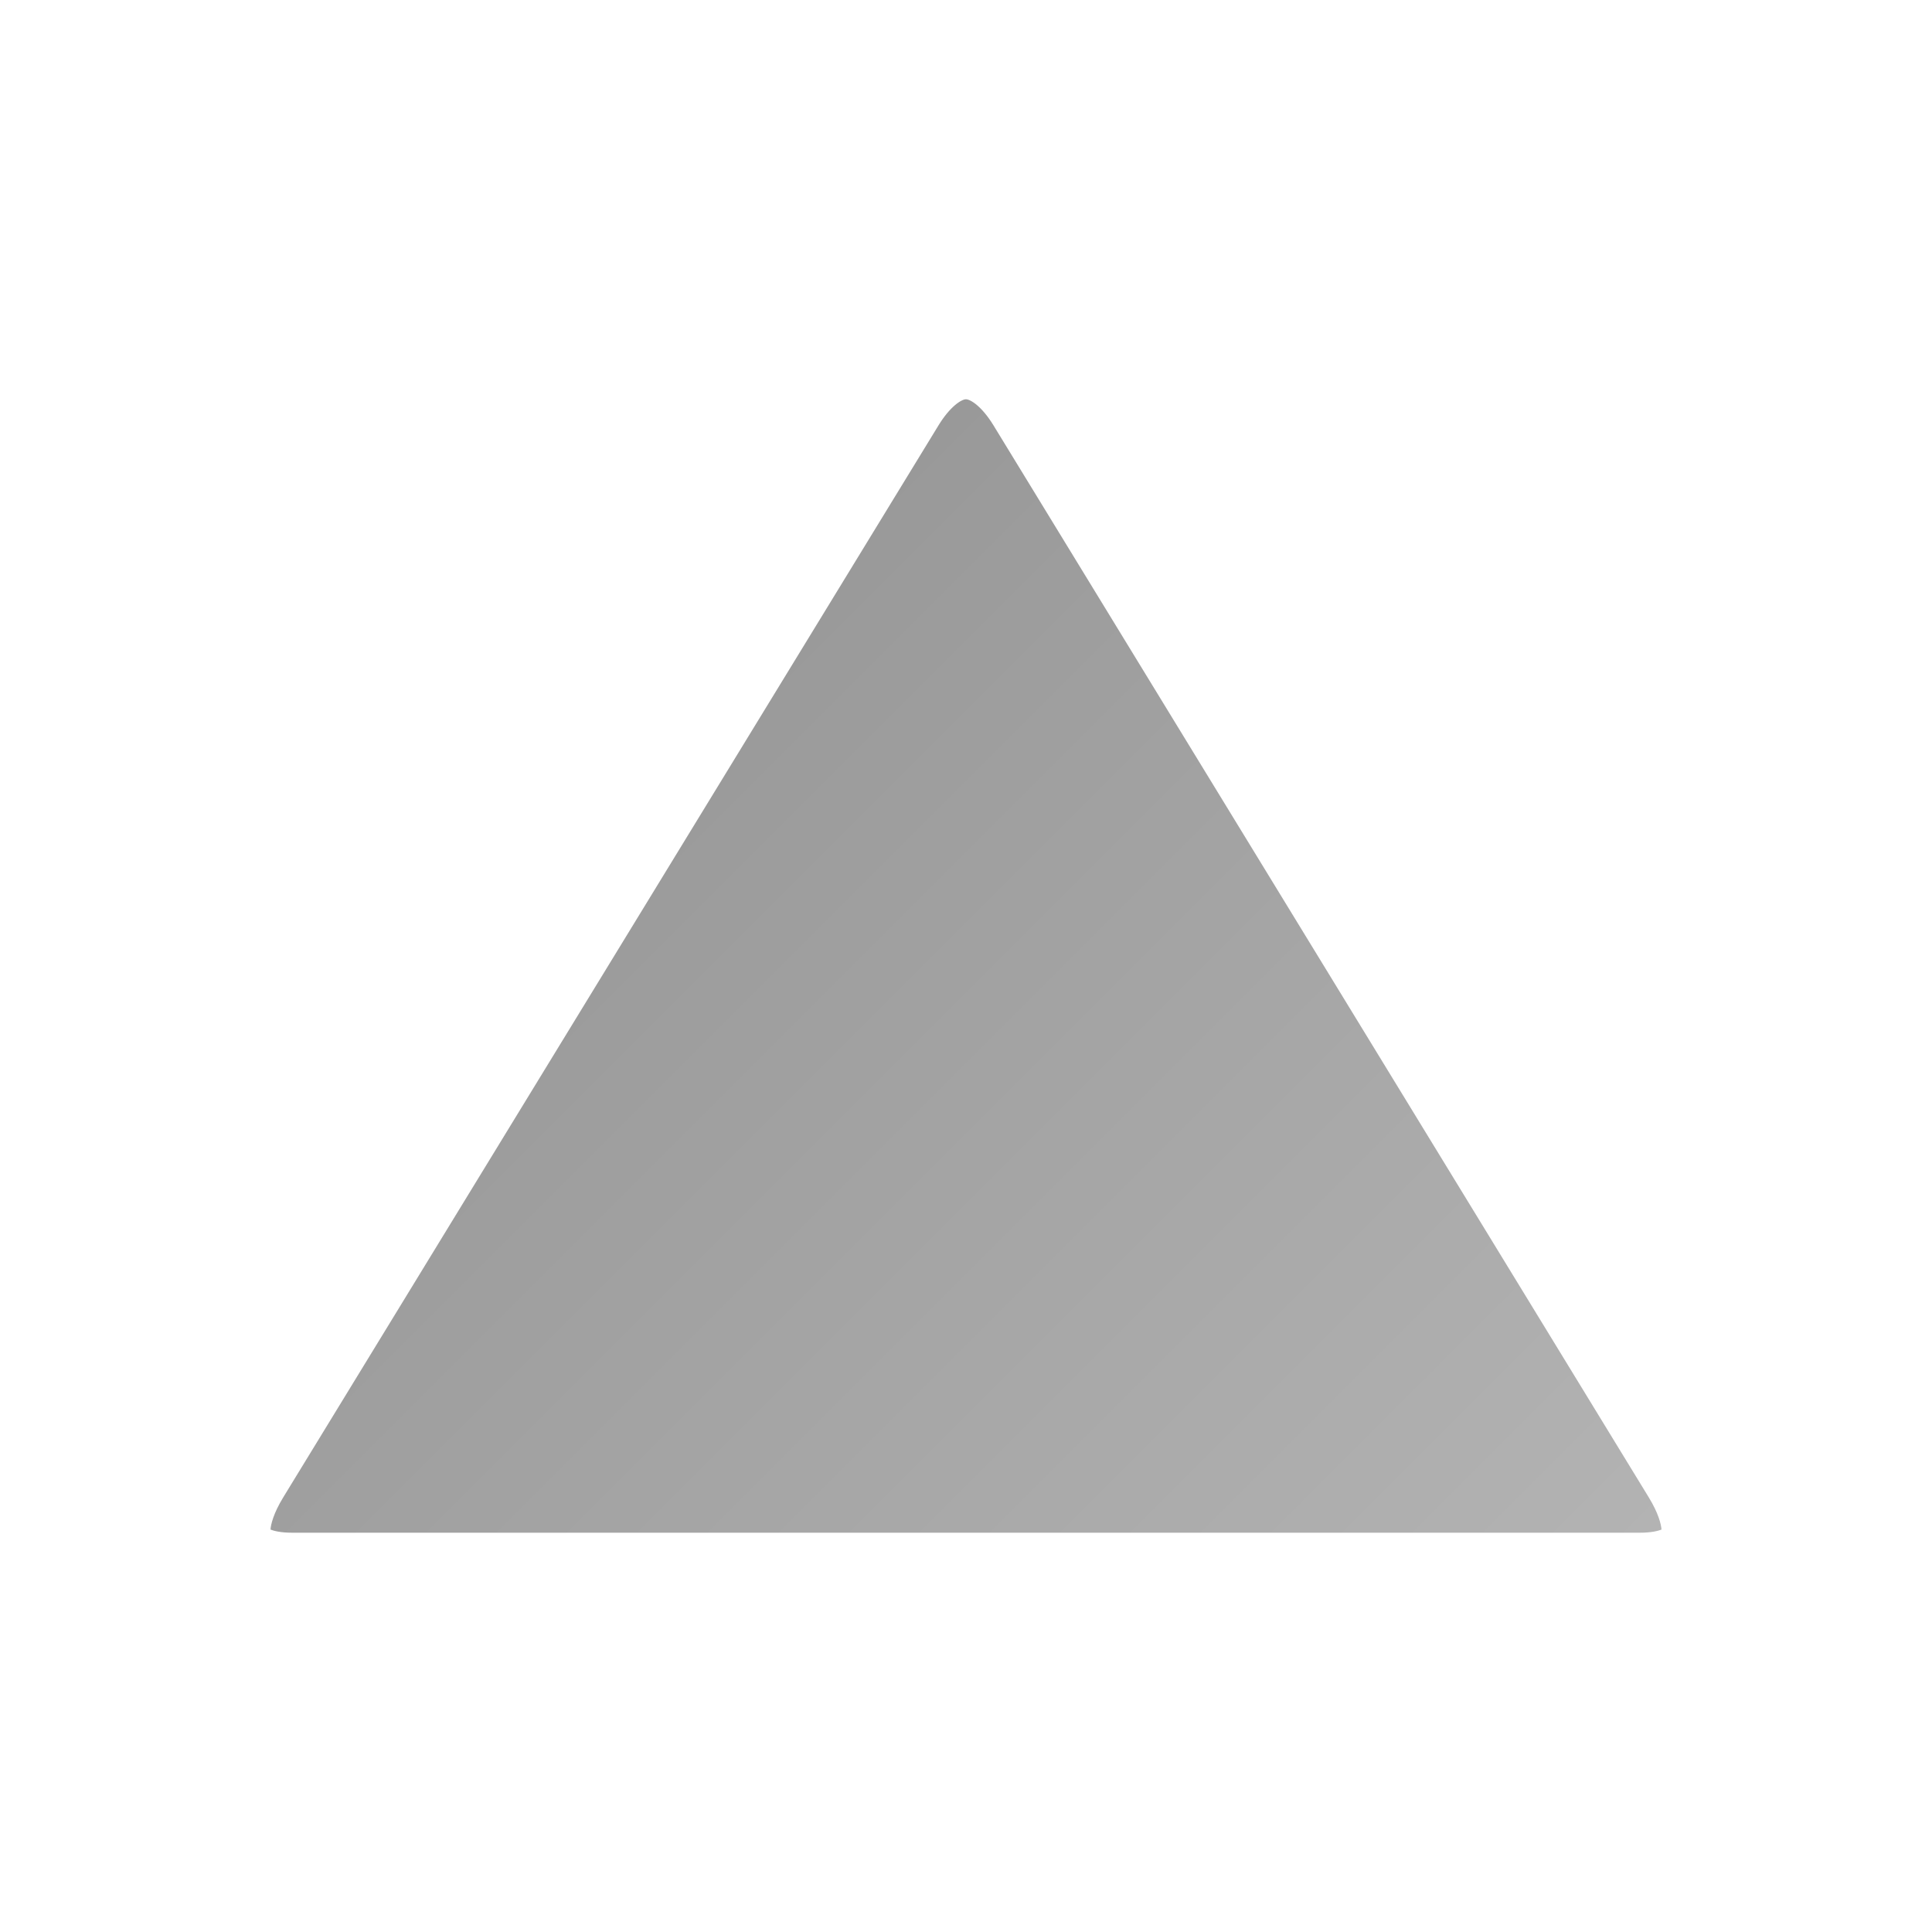
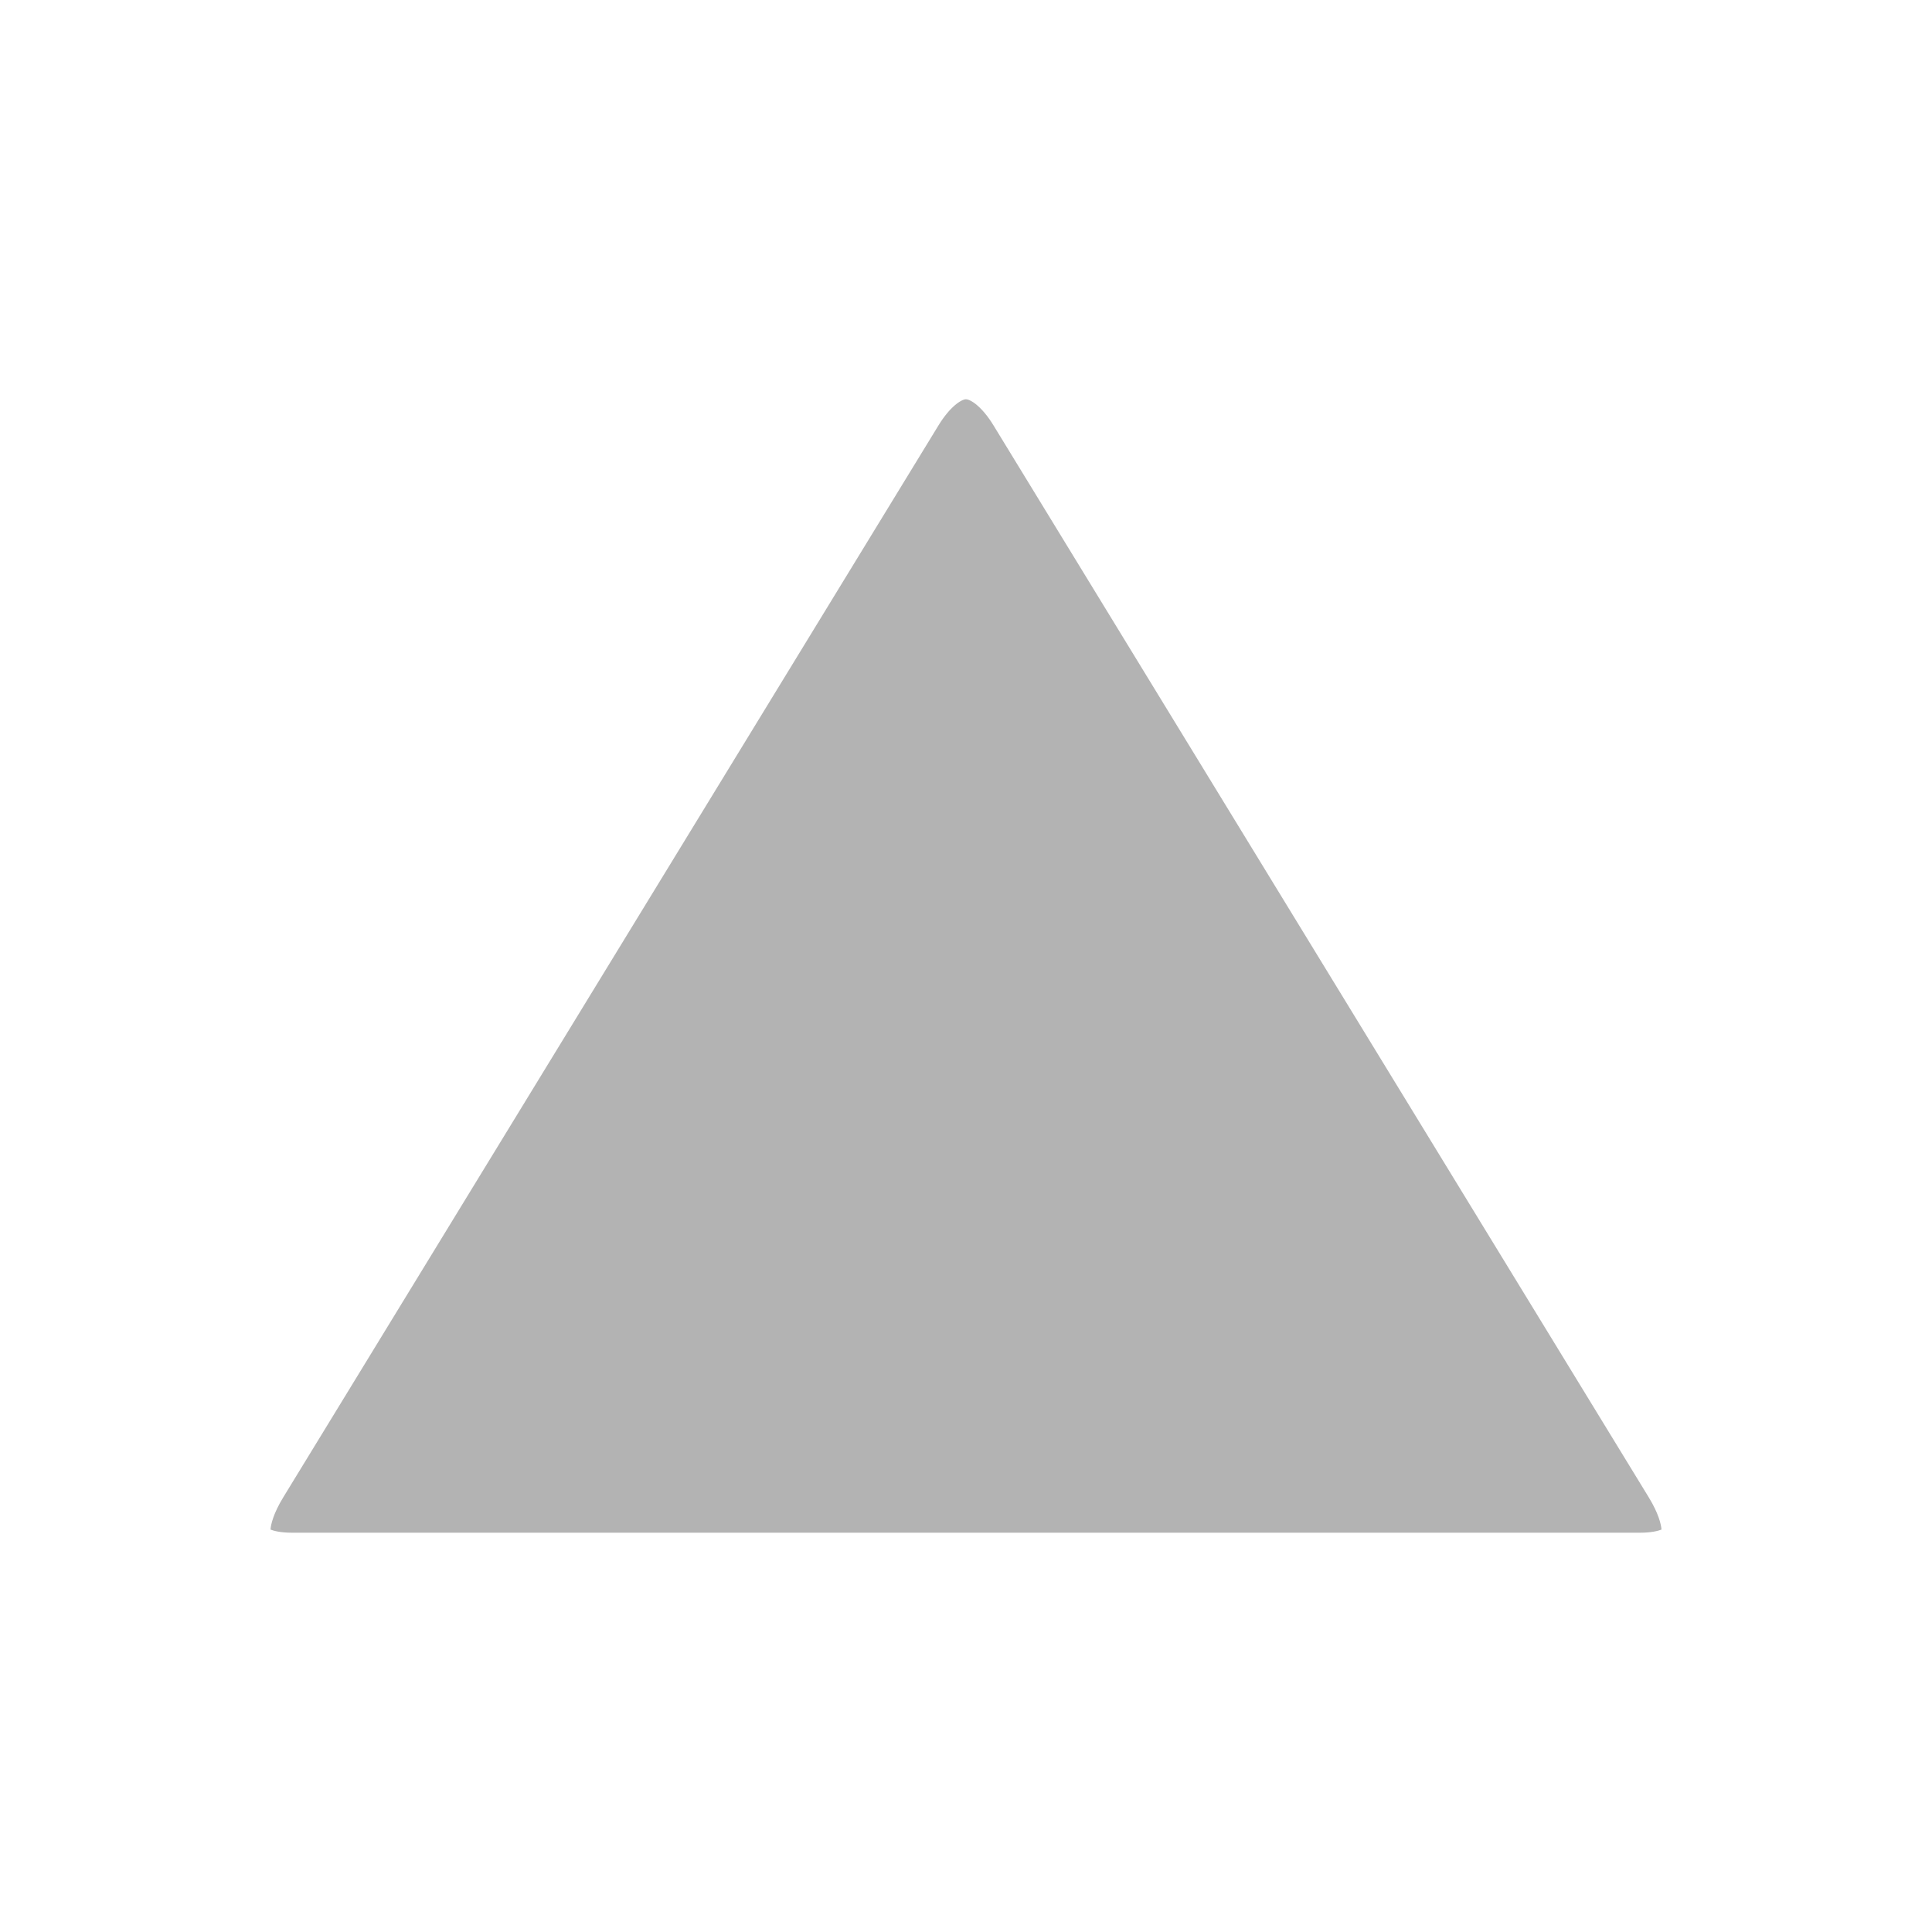
<svg xmlns="http://www.w3.org/2000/svg" width="12" height="12" viewBox="0 0 500 500">
-   <linearGradient id="a" gradientUnits="userSpaceOnUse" x1="131.523" y1="42.63" x2="368.478" y2="279.584">
+   <linearGradient id="a" x1="131.523" y1="42.63" x2="368.478" y2="279.584">
    <stop offset="0" stop-color="#b3b3b3" />
    <stop offset="1" stop-color="#999" />
  </linearGradient>
  <path fill="url(#a)" transform="rotate(180 250 250)" d="M250 396.666c-1.155 0-4.11-1.832-7.113-6.75l-169.6-277.455c-2.517-4.114-3.19-6.98-3.28-8.314.827-.33 2.565-.812 5.627-.812h348.733c3.063 0 4.798.482 5.627.812-.09 1.334-.766 4.2-3.28 8.315l-169.6 277.457c-3.005 4.917-5.96 6.75-7.114 6.75z" />
</svg>
